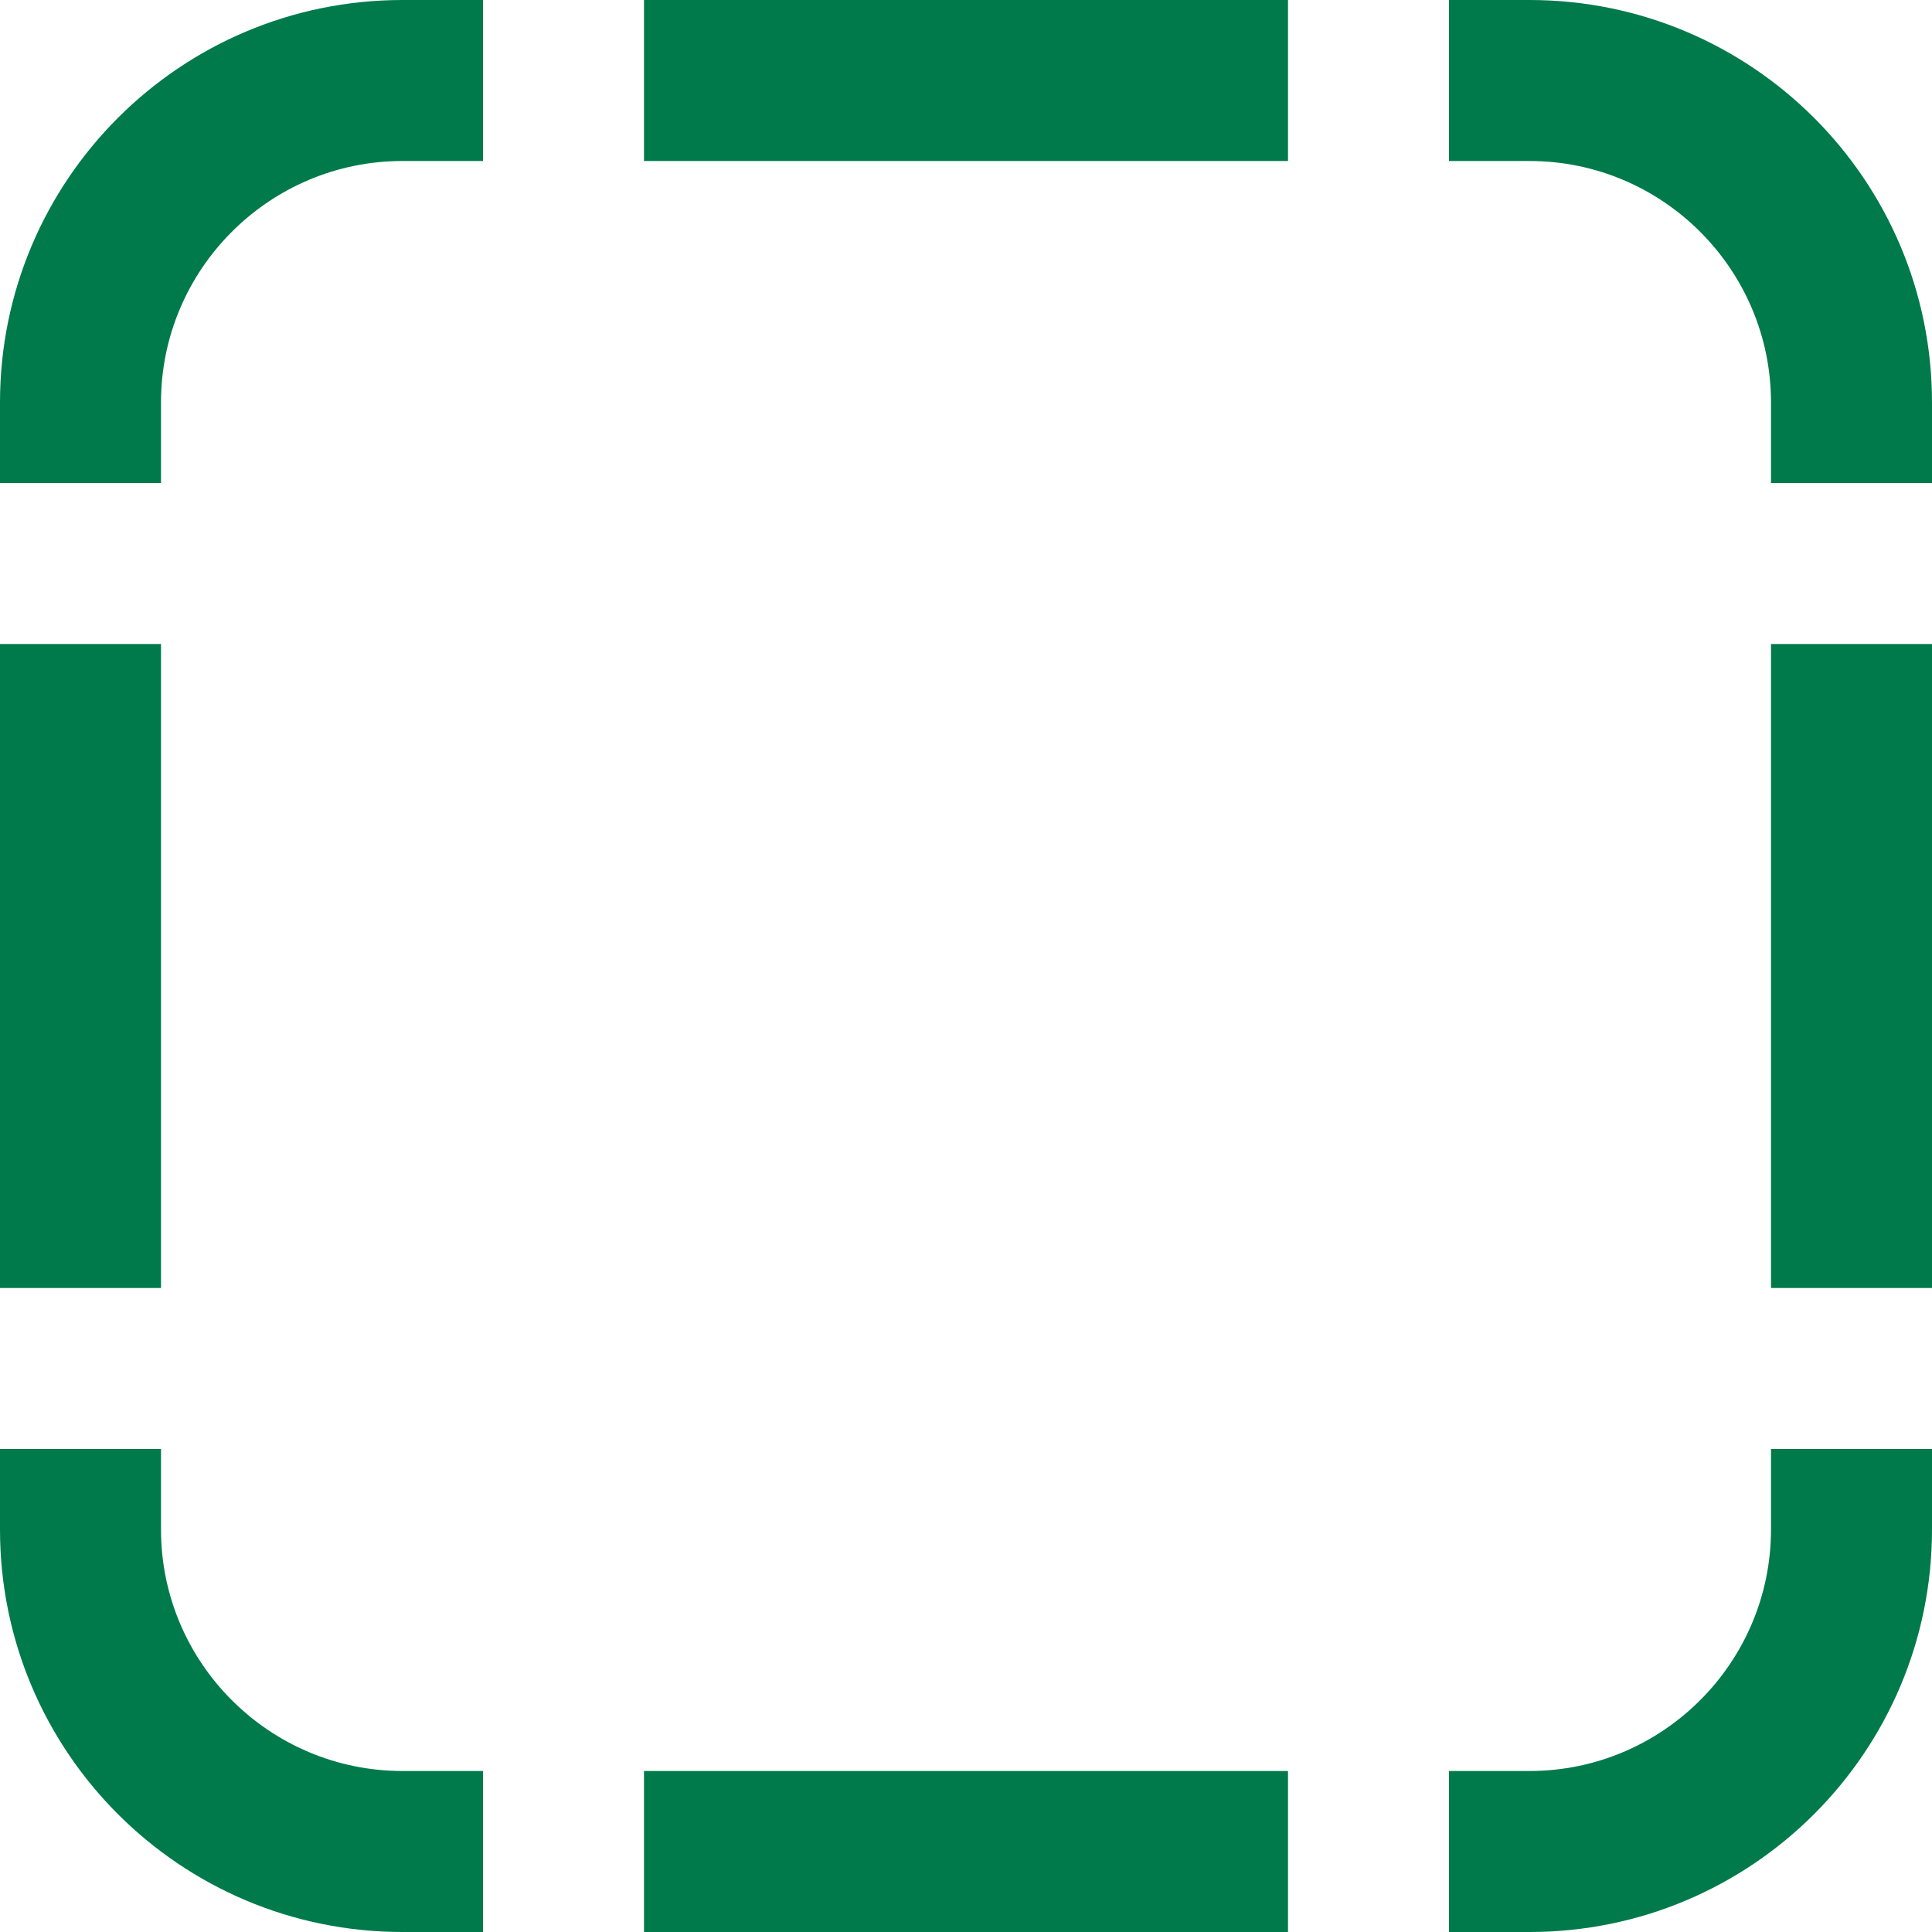
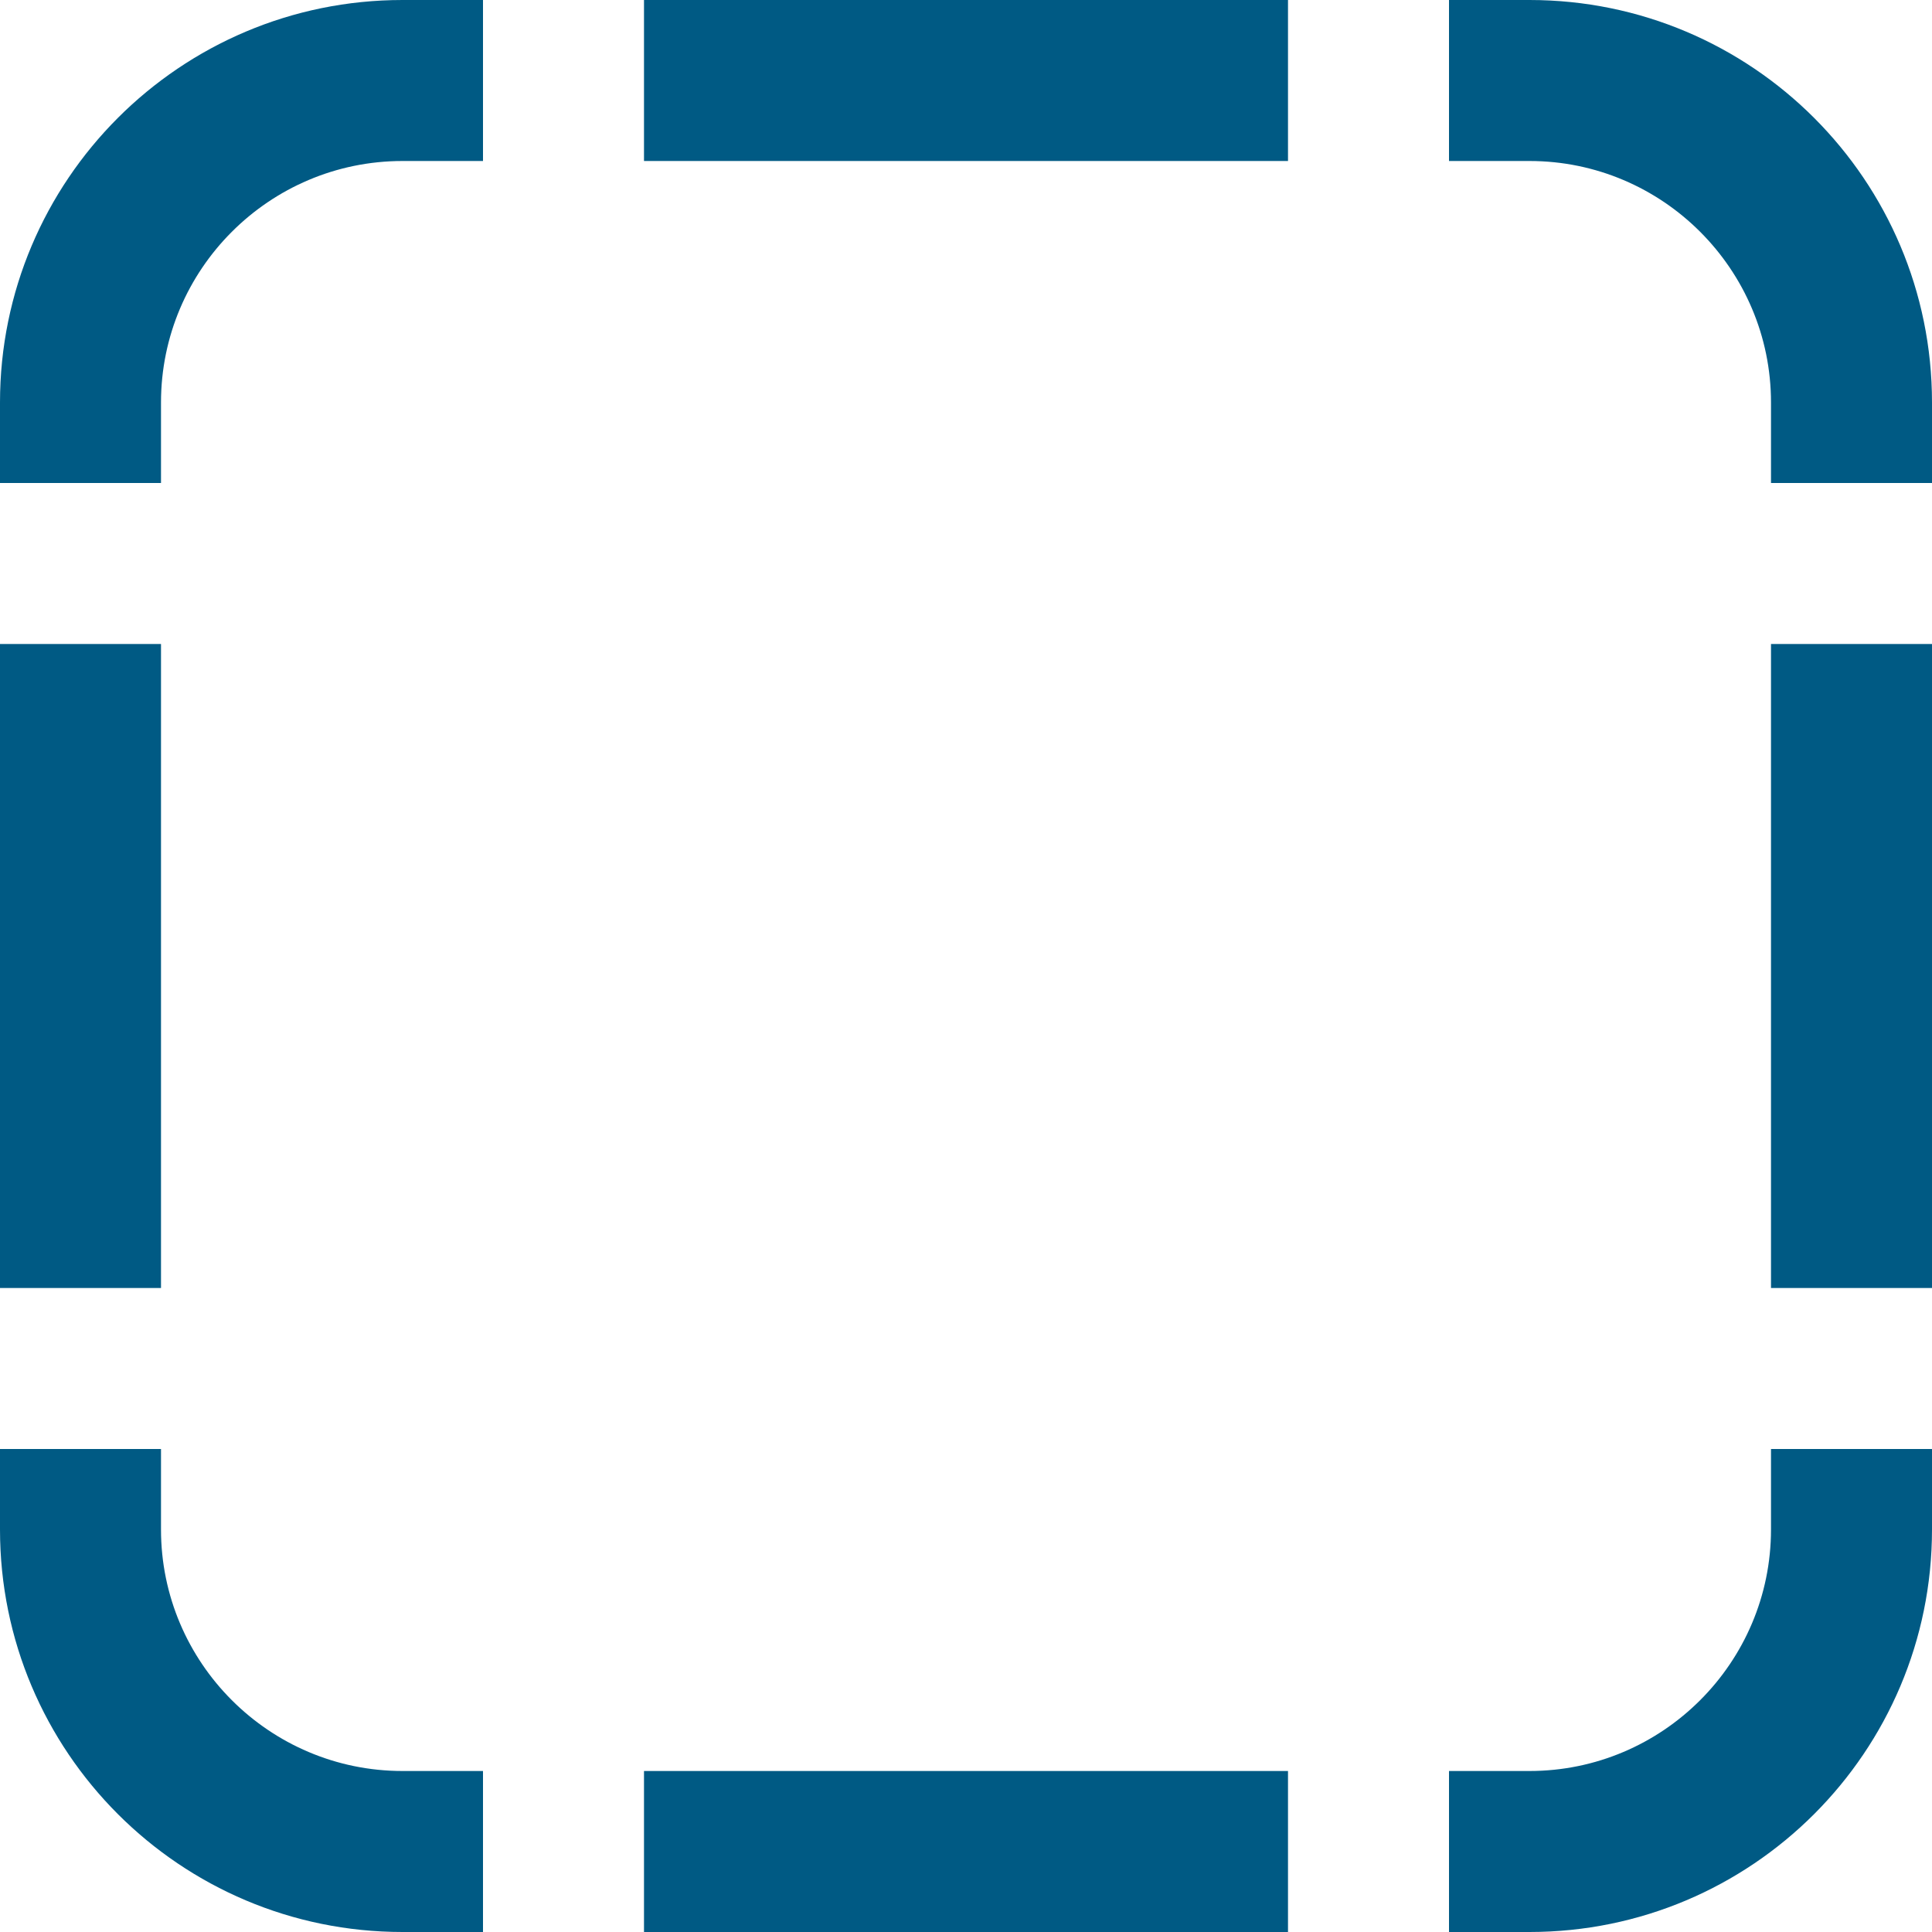
<svg xmlns="http://www.w3.org/2000/svg" width="120" height="120" viewBox="0 0 24 24">
-   <path fill="#007a4b" d="M16 0v2h-8v-2h8zm-16 16h2v-8h-2v8zm16 8v-2h-8v2h8zm2-22h1c1.654 0 3 1.346 3 3v1h2v-1c0-2.761-2.238-5-5-5h-1v2zm-12 20h-1c-1.654 0-3-1.346-3-3v-1h-2v1c0 2.761 2.238 5 5 5h1v-2zm16-4v1c0 1.654-1.346 3-3 3h-1v2h1c2.762 0 5-2.239 5-5v-1h-2zm2-10h-2v8h2v-8zm-22-2v-1c0-1.654 1.346-3 3-3h1v-2h-1c-2.762 0-5 2.239-5 5v1h2z" />
+   <path fill="#005a84" d="M16 0v2h-8v-2h8zm-16 16h2v-8h-2v8zm16 8v-2h-8v2h8zm2-22h1c1.654 0 3 1.346 3 3v1h2v-1c0-2.761-2.238-5-5-5h-1v2zm-12 20h-1c-1.654 0-3-1.346-3-3v-1h-2v1c0 2.761 2.238 5 5 5h1v-2zm16-4v1c0 1.654-1.346 3-3 3h-1v2h1c2.762 0 5-2.239 5-5v-1h-2zm2-10h-2v8h2v-8zm-22-2v-1c0-1.654 1.346-3 3-3h1v-2h-1c-2.762 0-5 2.239-5 5v1h2z" />
</svg>
